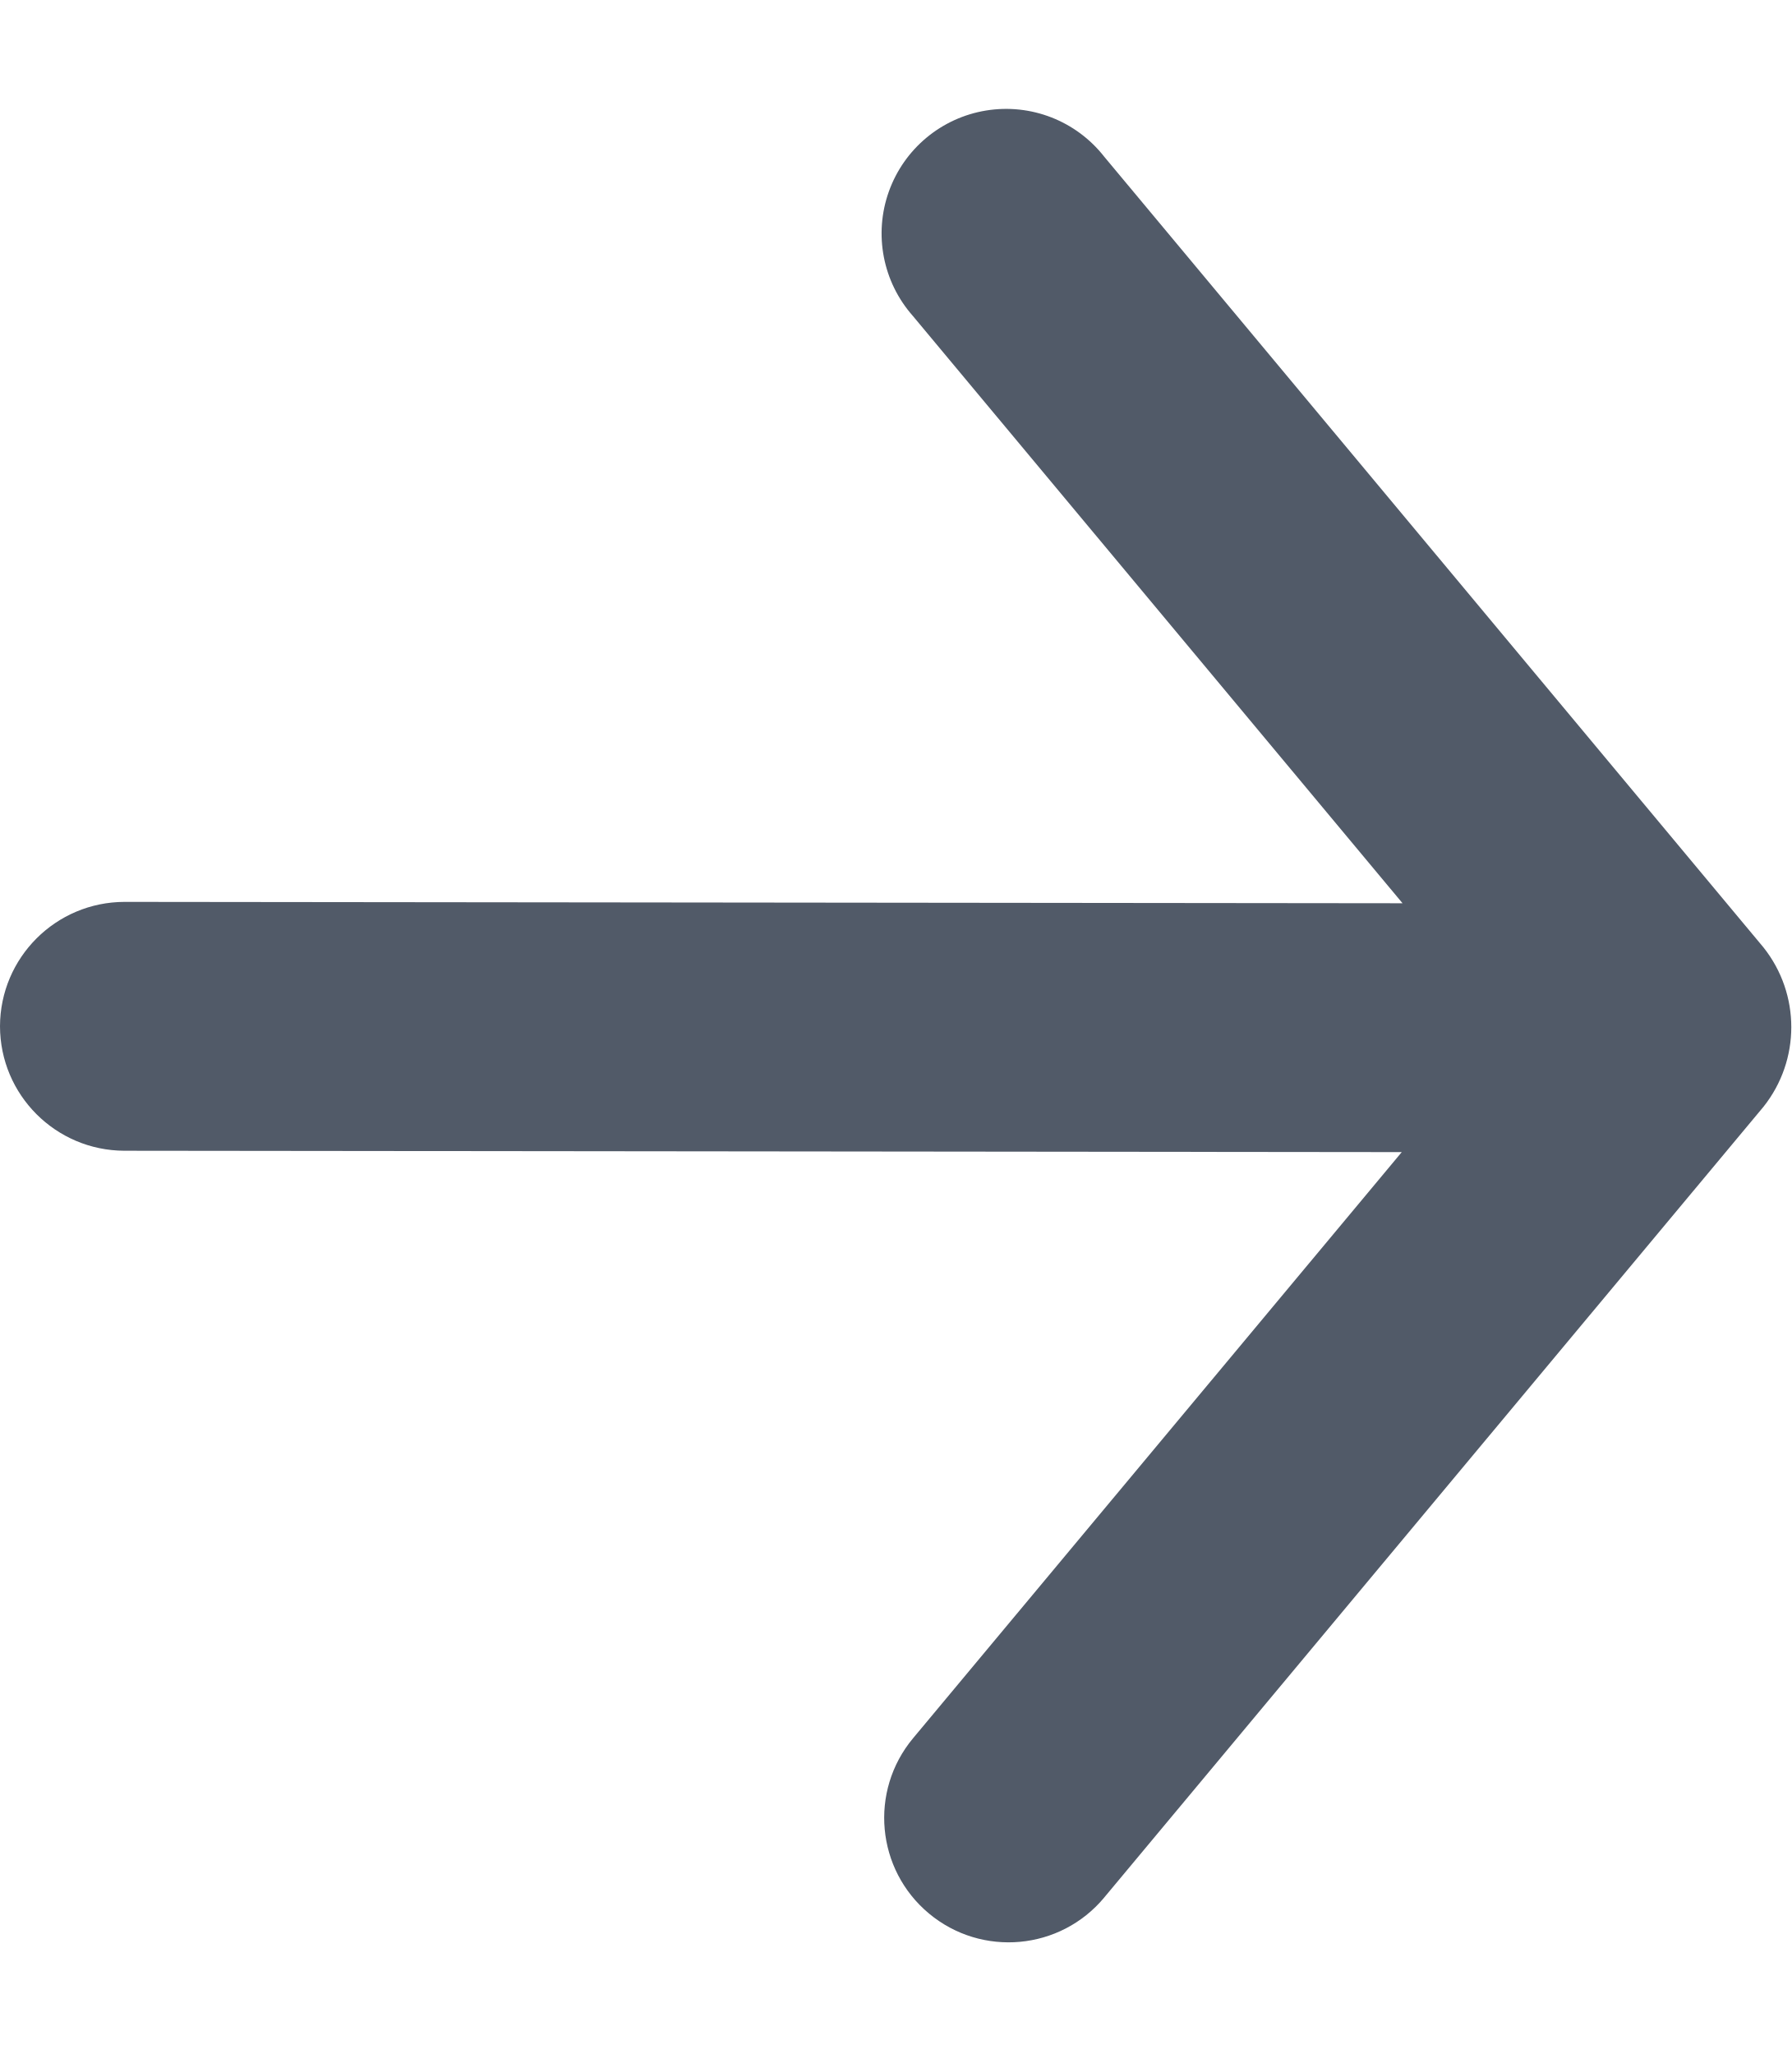
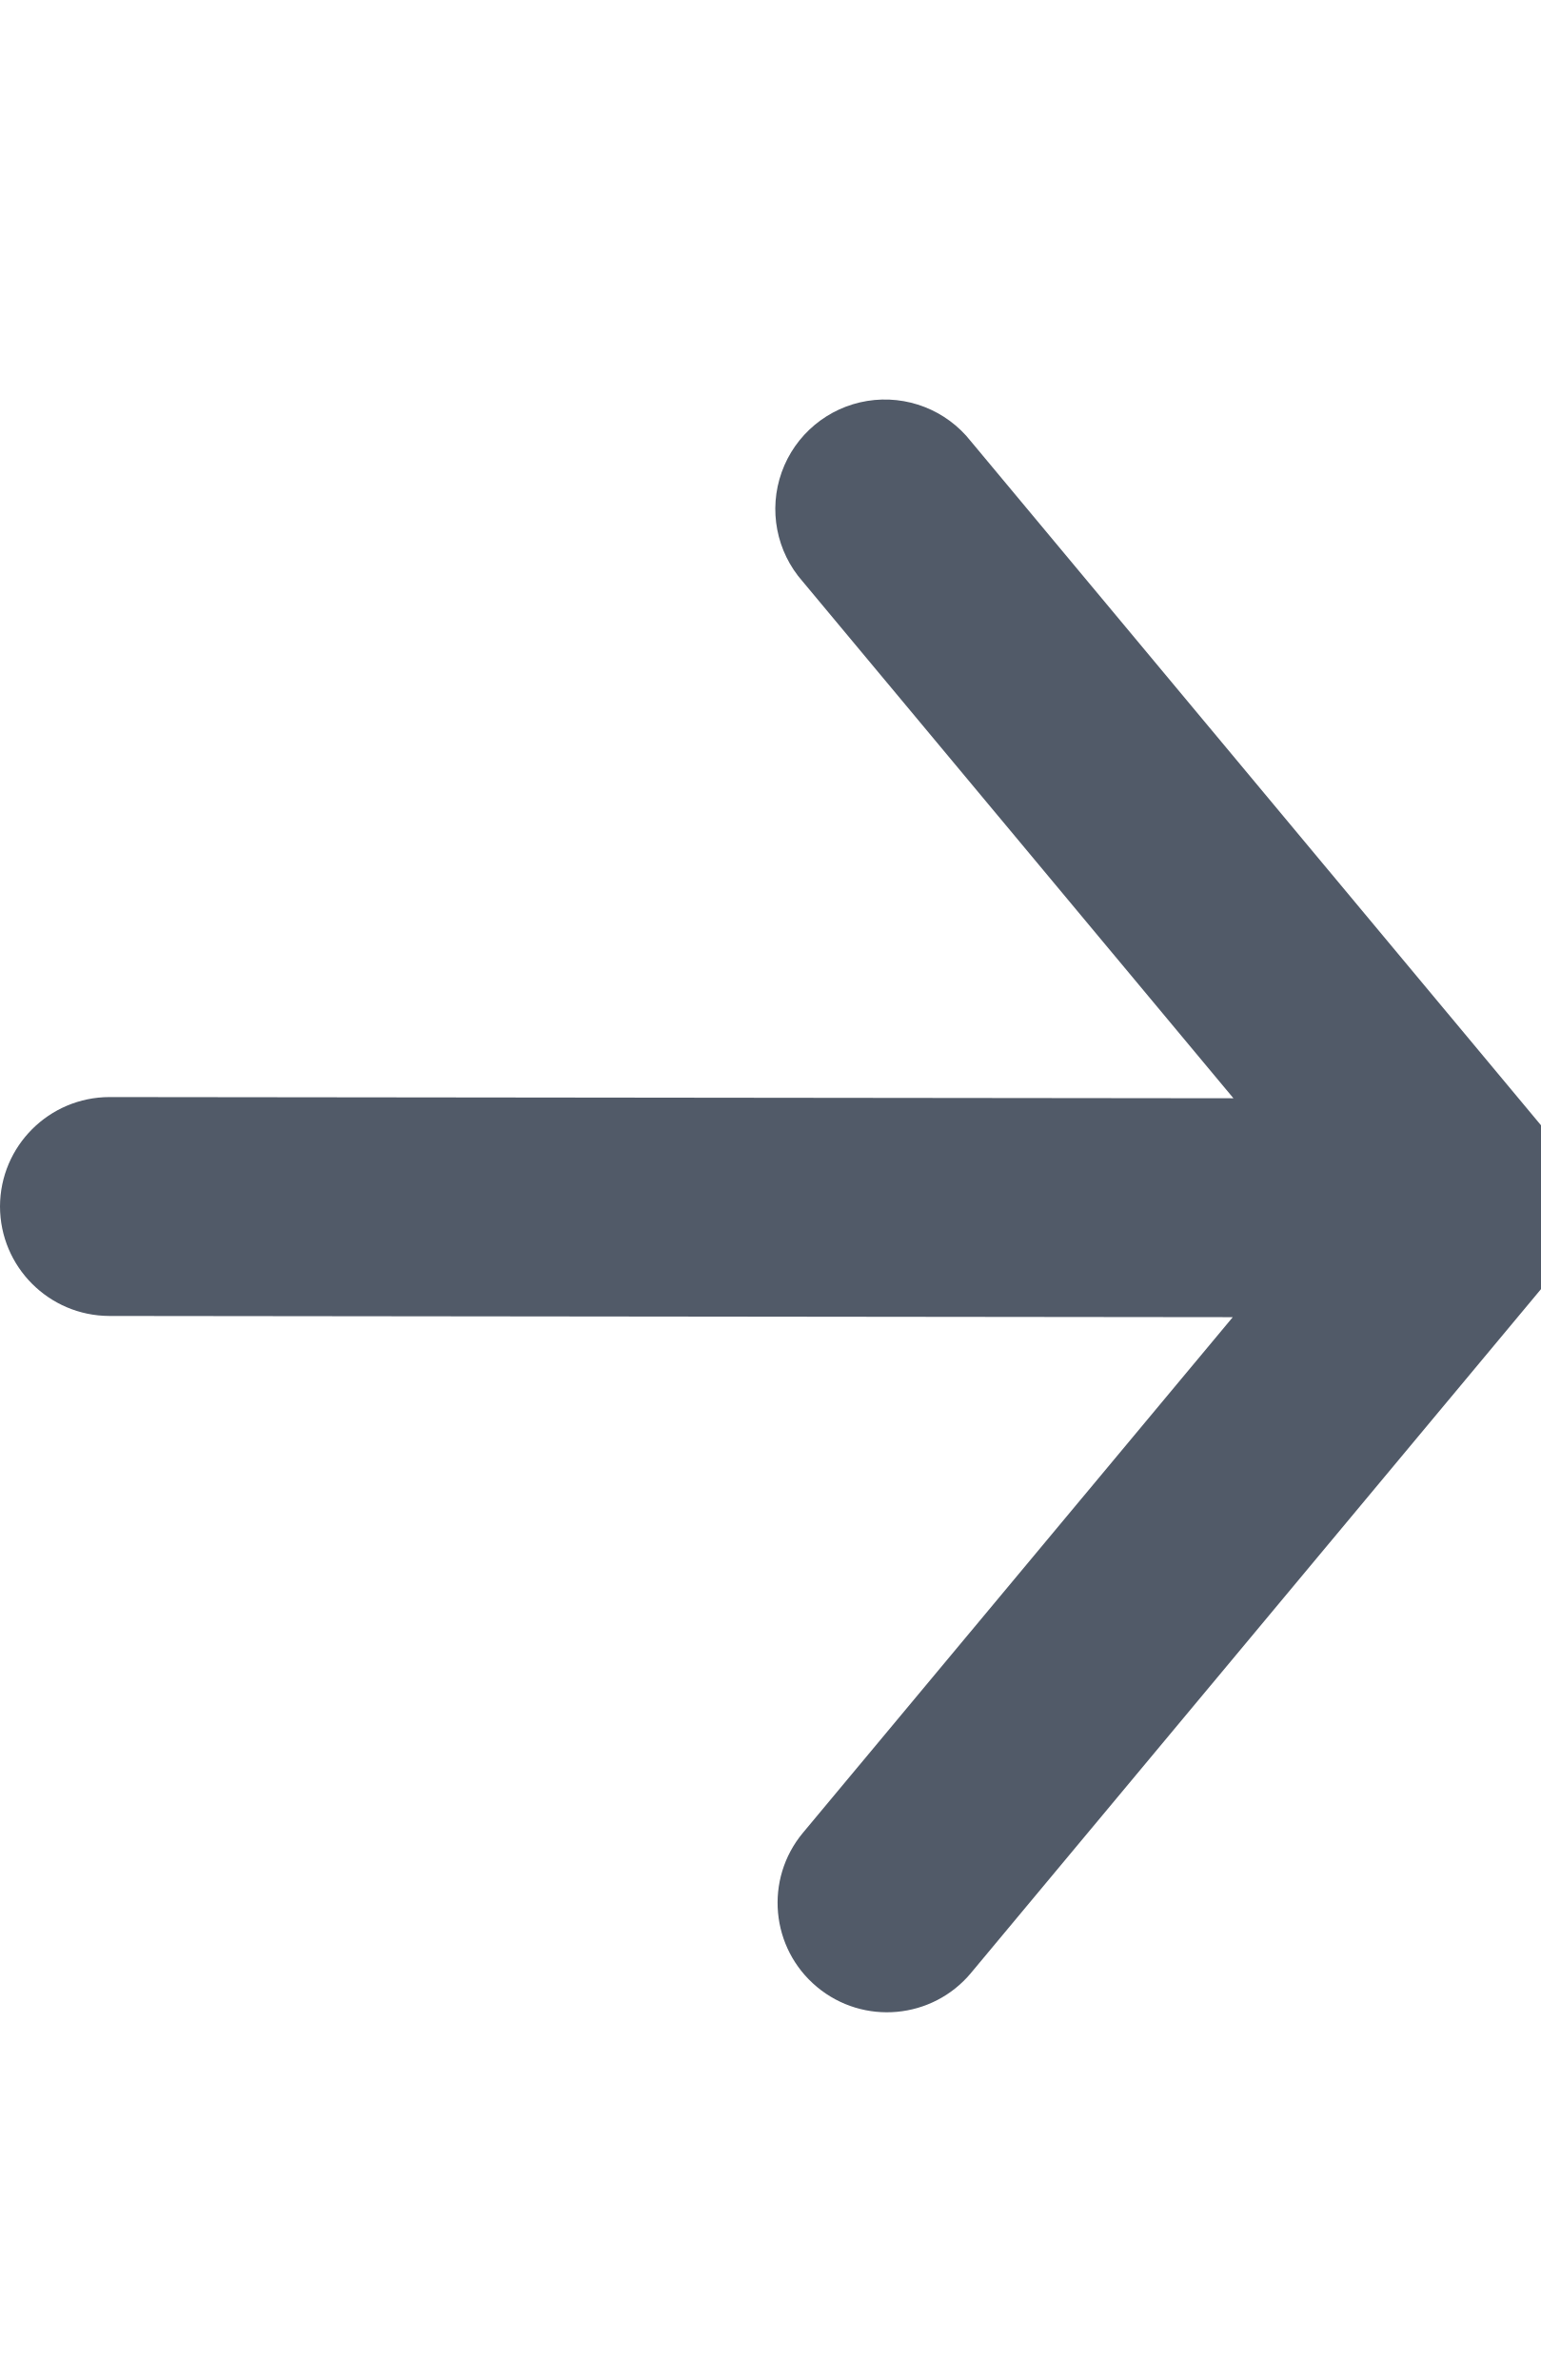
- <svg xmlns="http://www.w3.org/2000/svg" width="8.207" height="9.41" viewBox="0 0 9.207 9.41">
+ <svg xmlns="http://www.w3.org/2000/svg" width="2.207" height="3.41" viewBox="0 0 9 9.21">
  <path id="Path_12204" data-name="Path 12204" d="M157.586,96.239l-4.065-3.389a.658.658,0,0,0-.819,0l-4.065,3.389a.64.64,0,1,0,.819.983l3.019-2.517-.007,6.568a.641.641,0,0,0,.639.64h0a.641.641,0,0,0,.64-.639l.007-6.565,3.013,2.512a.639.639,0,1,0,.818-.983Z" transform="translate(101.913 -148.406) rotate(90)" fill="#515a68" />
</svg>
